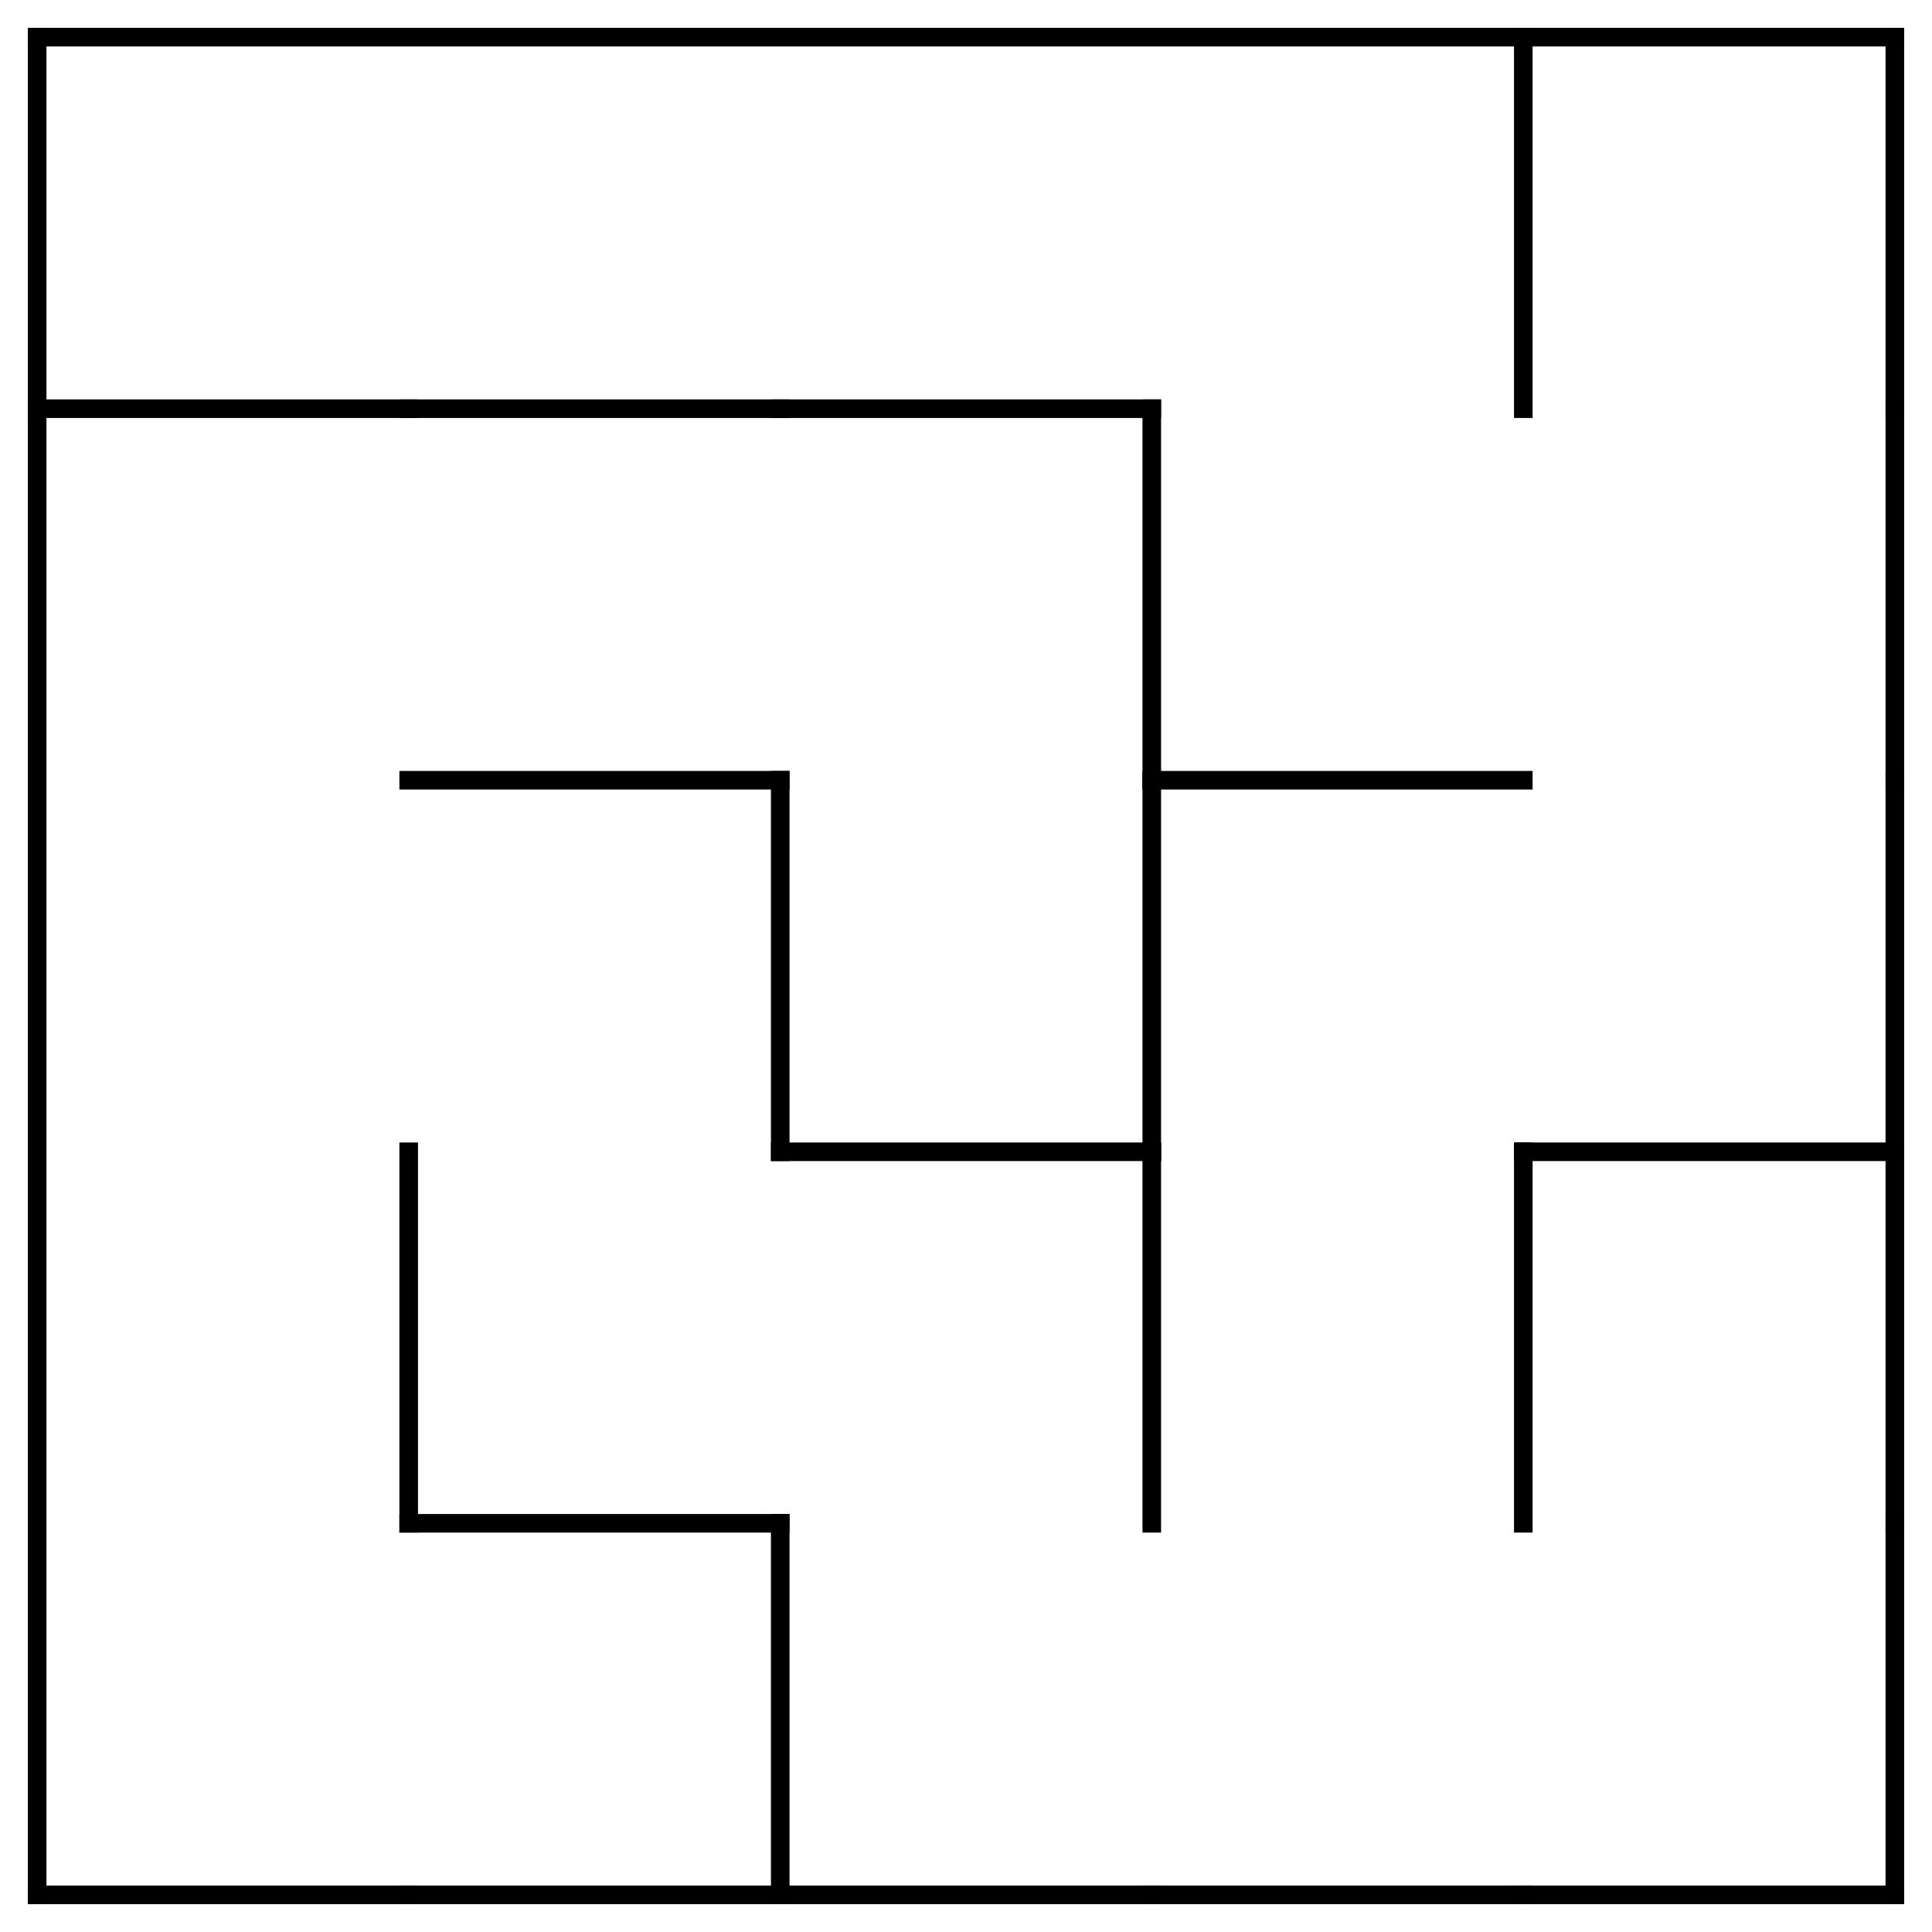
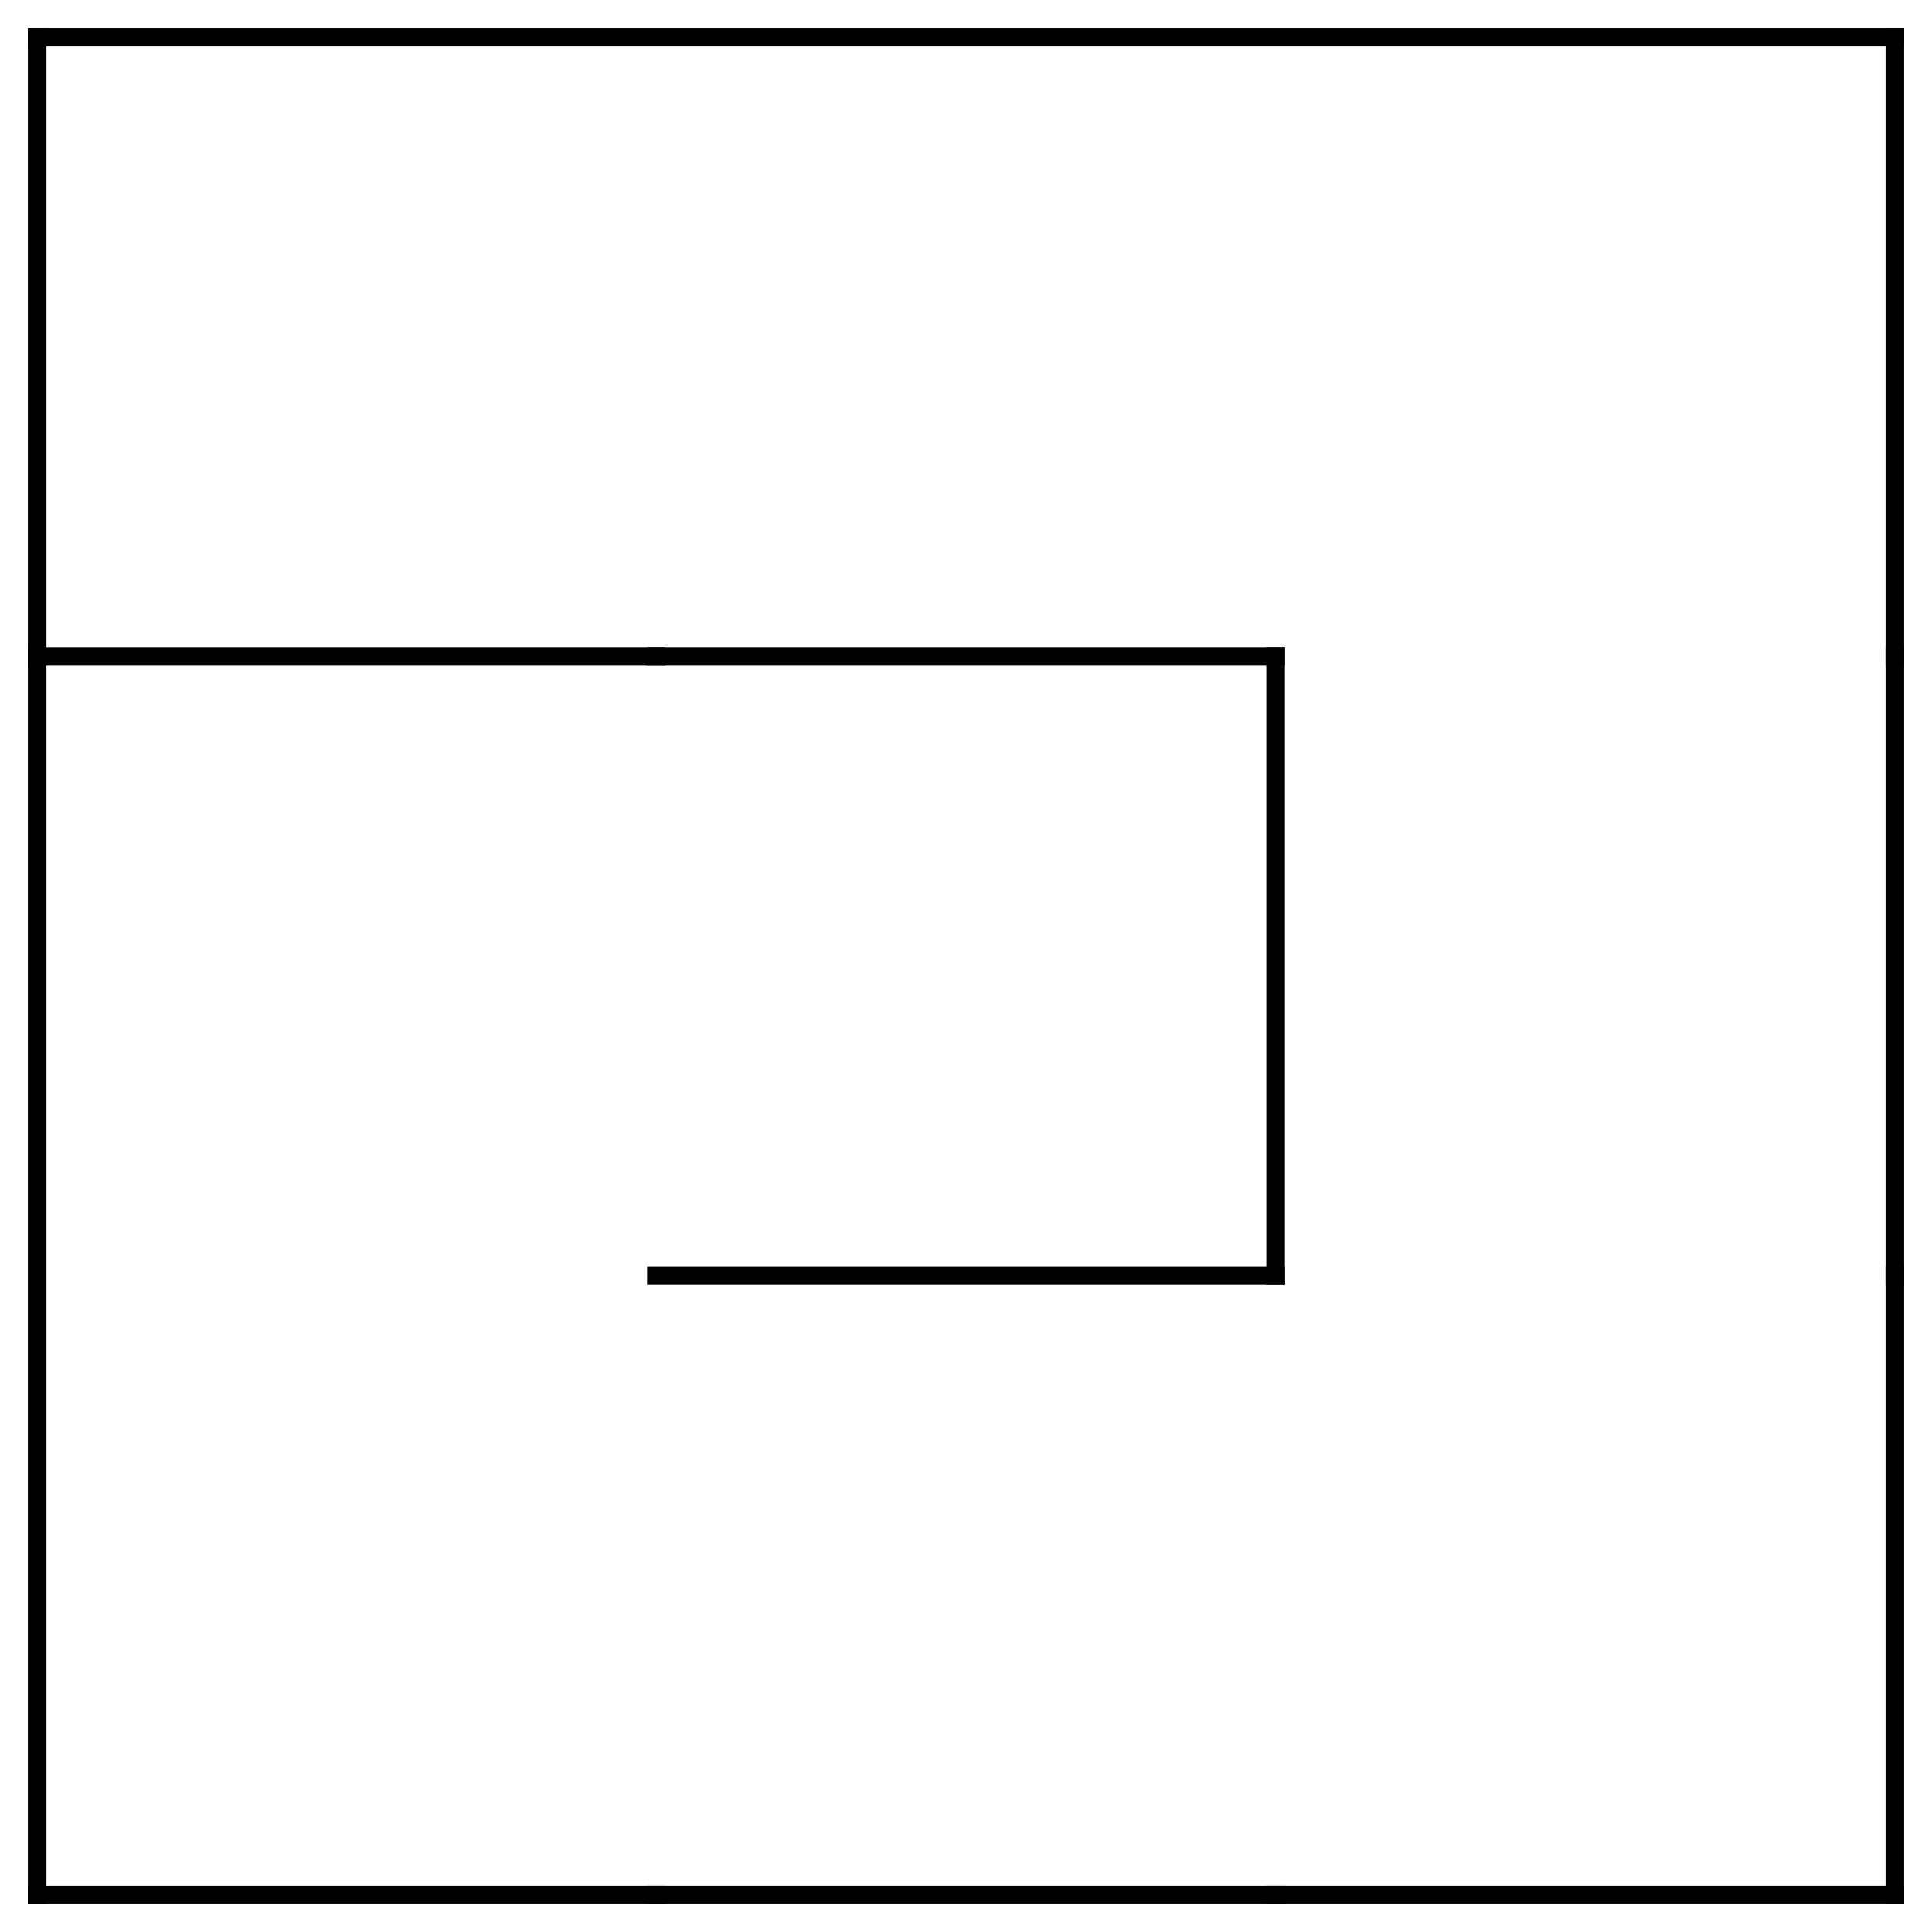
<svg xmlns="http://www.w3.org/2000/svg" width="520" height="520" viewBox="-10 -10 520 520">
  <defs>
    <style type="text/css">
line {
    stroke: #000000;
    stroke-linecap: square;
    stroke-width: 5;
}
</style>
  </defs>
-   <line x1="0.0" y1="100.0" x2="100.0" y2="100.0" />
-   <line x1="100.0" y1="300.0" x2="100.0" y2="400.0" />
-   <line x1="0.0" y1="500.0" x2="100.0" y2="500.0" />
-   <line x1="100.0" y1="100.0" x2="200.0" y2="100.0" />
-   <line x1="100.0" y1="200.0" x2="200.0" y2="200.0" />
-   <line x1="200.0" y1="200.0" x2="200.0" y2="300.0" />
-   <line x1="100.0" y1="400.0" x2="200.0" y2="400.0" />
-   <line x1="100.0" y1="500.0" x2="200.0" y2="500.0" />
-   <line x1="200.0" y1="400.0" x2="200.0" y2="500.0" />
-   <line x1="200.0" y1="100.0" x2="300.0" y2="100.0" />
-   <line x1="300.0" y1="100.0" x2="300.0" y2="200.0" />
-   <line x1="200.0" y1="300.0" x2="300.0" y2="300.0" />
-   <line x1="300.0" y1="200.0" x2="300.0" y2="300.0" />
-   <line x1="300.0" y1="300.0" x2="300.0" y2="400.0" />
-   <line x1="200.0" y1="500.0" x2="300.0" y2="500.0" />
-   <line x1="400.0" y1="0.0" x2="400.0" y2="100.0" />
-   <line x1="300.0" y1="200.0" x2="400.0" y2="200.0" />
-   <line x1="400.0" y1="300.0" x2="400.0" y2="400.0" />
-   <line x1="300.0" y1="500.0" x2="400.0" y2="500.0" />
-   <line x1="500.0" y1="0.0" x2="500.0" y2="100.0" />
-   <line x1="500.0" y1="100.0" x2="500.0" y2="200.0" />
-   <line x1="400.0" y1="300.0" x2="500.0" y2="300.0" />
-   <line x1="500.0" y1="200.0" x2="500.0" y2="300.0" />
-   <line x1="500.0" y1="300.0" x2="500.0" y2="400.0" />
-   <line x1="400.0" y1="500.0" x2="500.0" y2="500.0" />
-   <line x1="500.0" y1="400.0" x2="500.0" y2="500.0" />
+   <line x1="0.0" y1="166.667" x2="166.667" y2="166.667" />
+   <line x1="0.0" y1="500.0" x2="166.667" y2="500.0" />
+   <line x1="166.667" y1="166.667" x2="333.333" y2="166.667" />
+   <line x1="166.667" y1="333.333" x2="333.333" y2="333.333" />
+   <line x1="333.333" y1="166.667" x2="333.333" y2="333.333" />
+   <line x1="166.667" y1="500.0" x2="333.333" y2="500.0" />
+   <line x1="500.0" y1="0.0" x2="500.0" y2="166.667" />
+   <line x1="500.0" y1="166.667" x2="500.0" y2="333.333" />
+   <line x1="333.333" y1="500.0" x2="500.0" y2="500.0" />
+   <line x1="500.0" y1="333.333" x2="500.0" y2="500.0" />
  <line x1="0" y1="0" x2="500" y2="0" />
  <line x1="0" y1="0" x2="0" y2="500" />
</svg>
